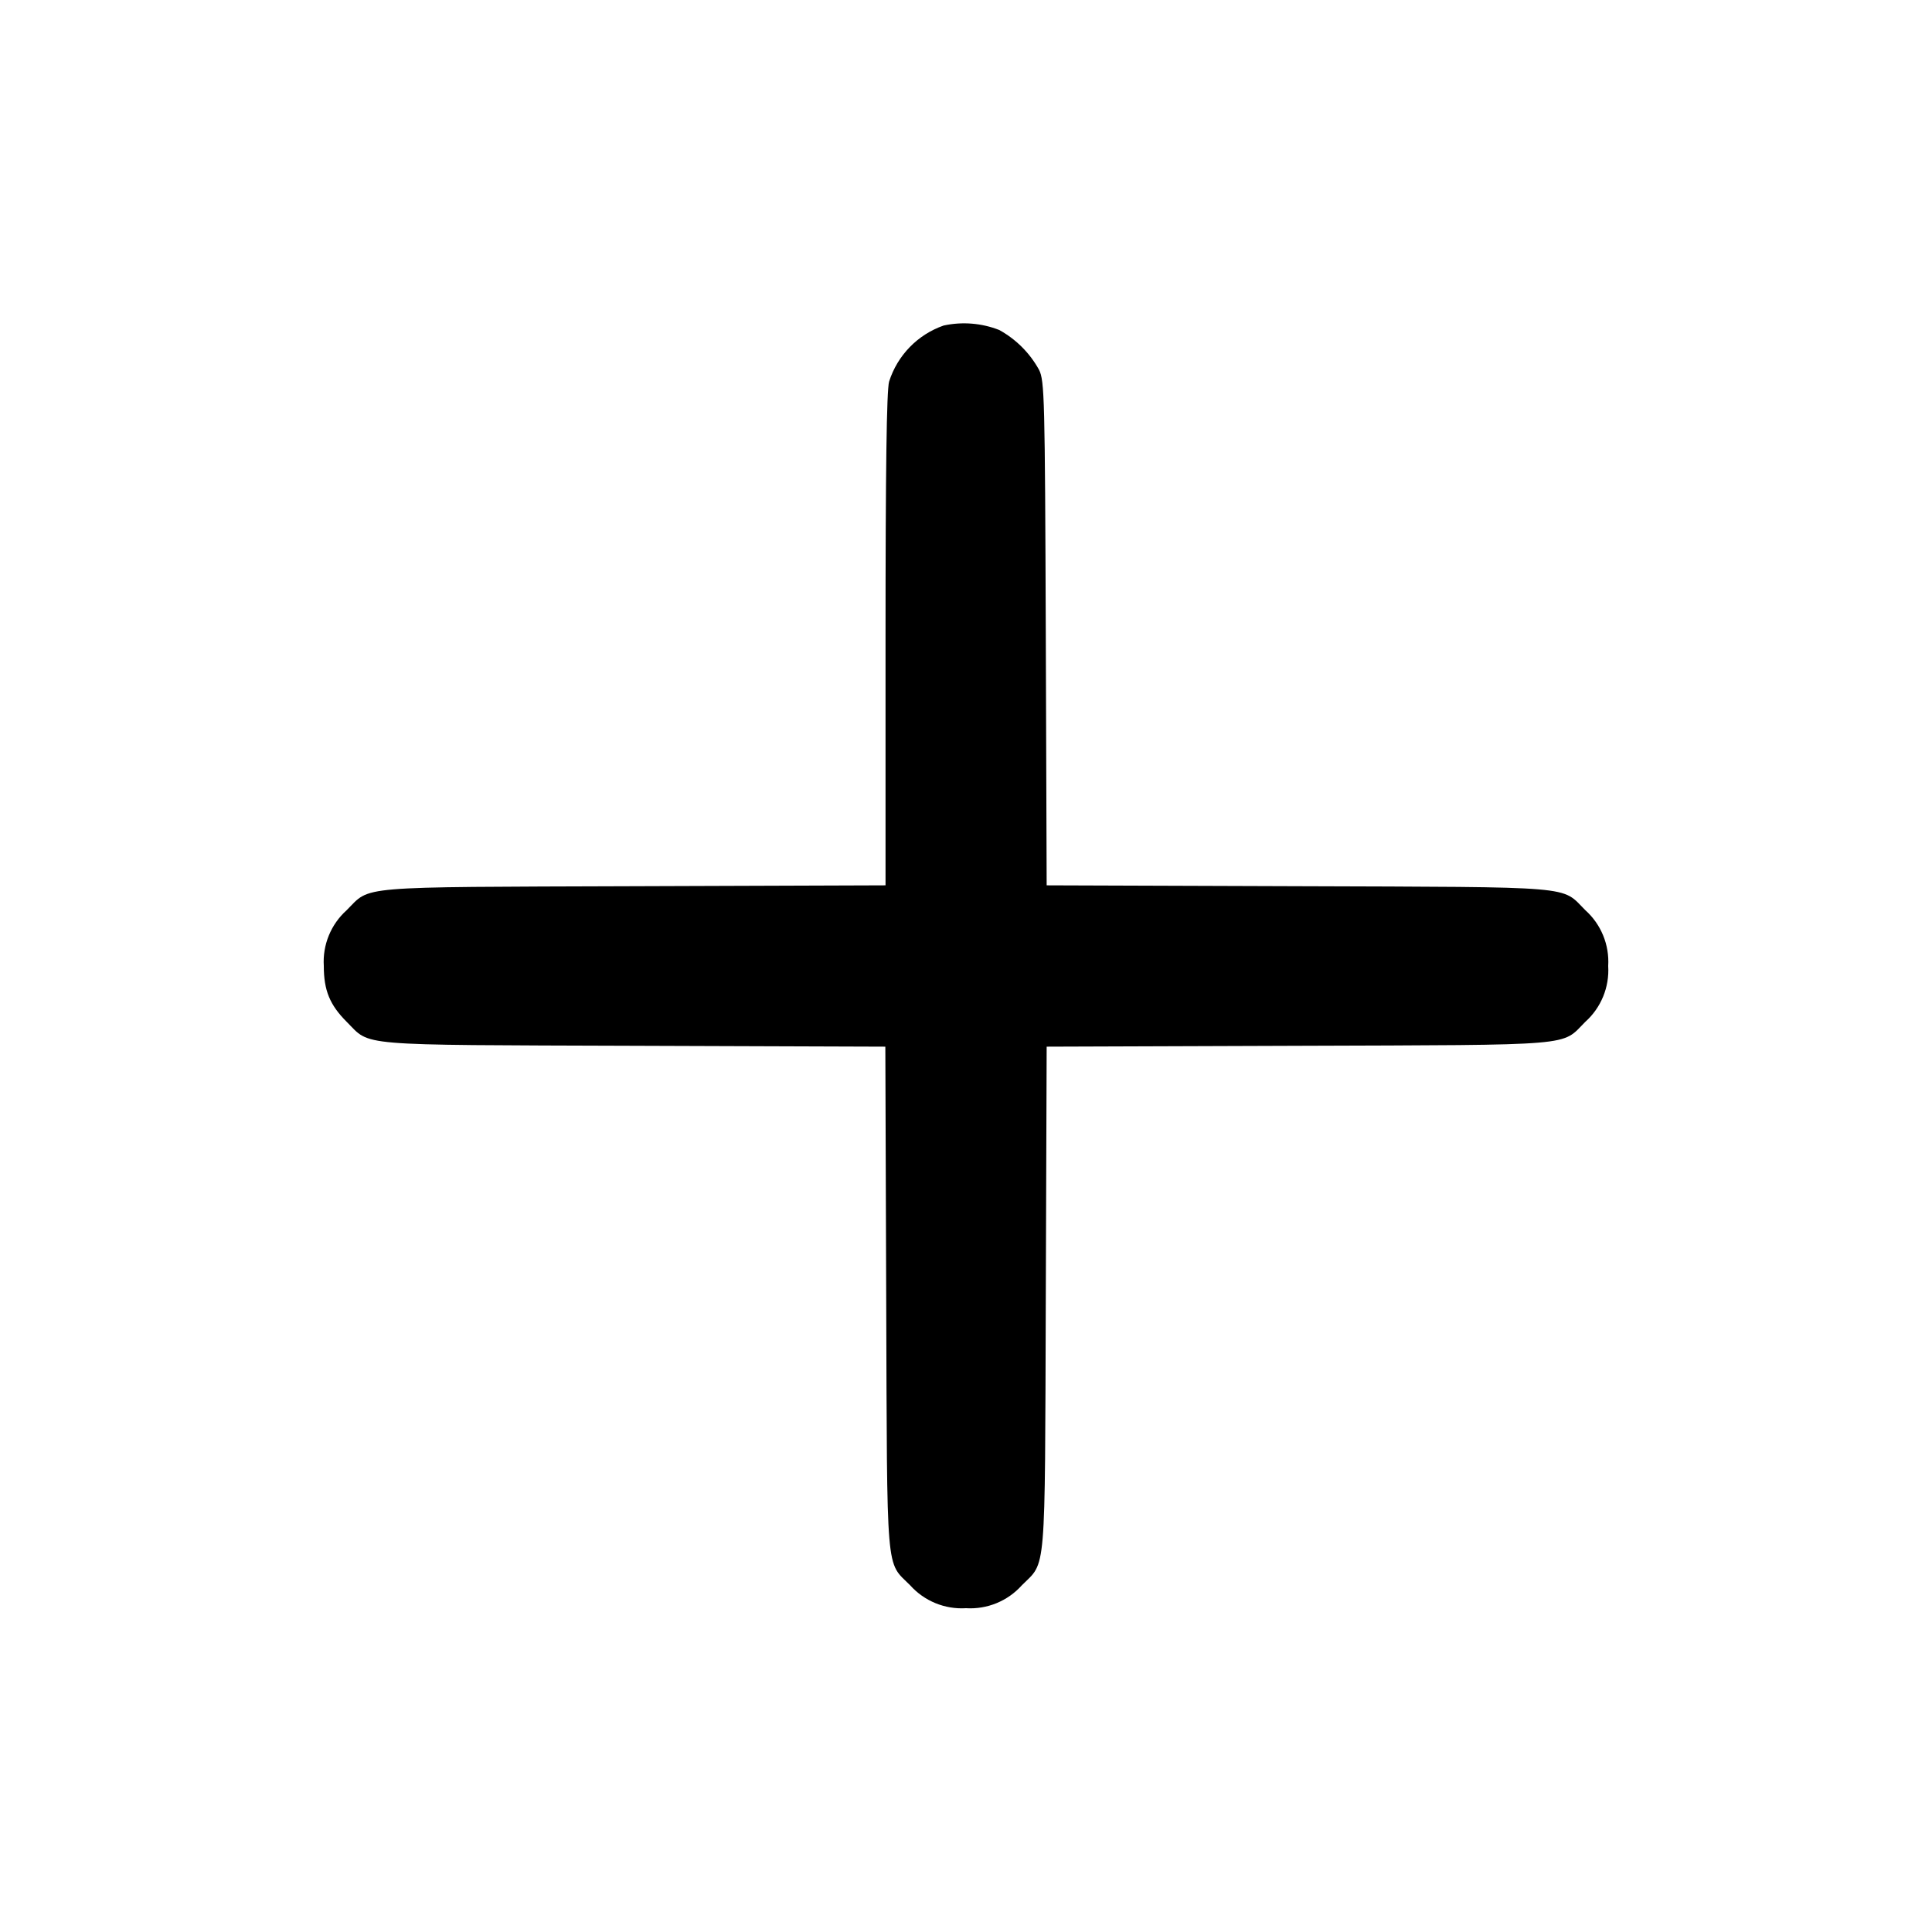
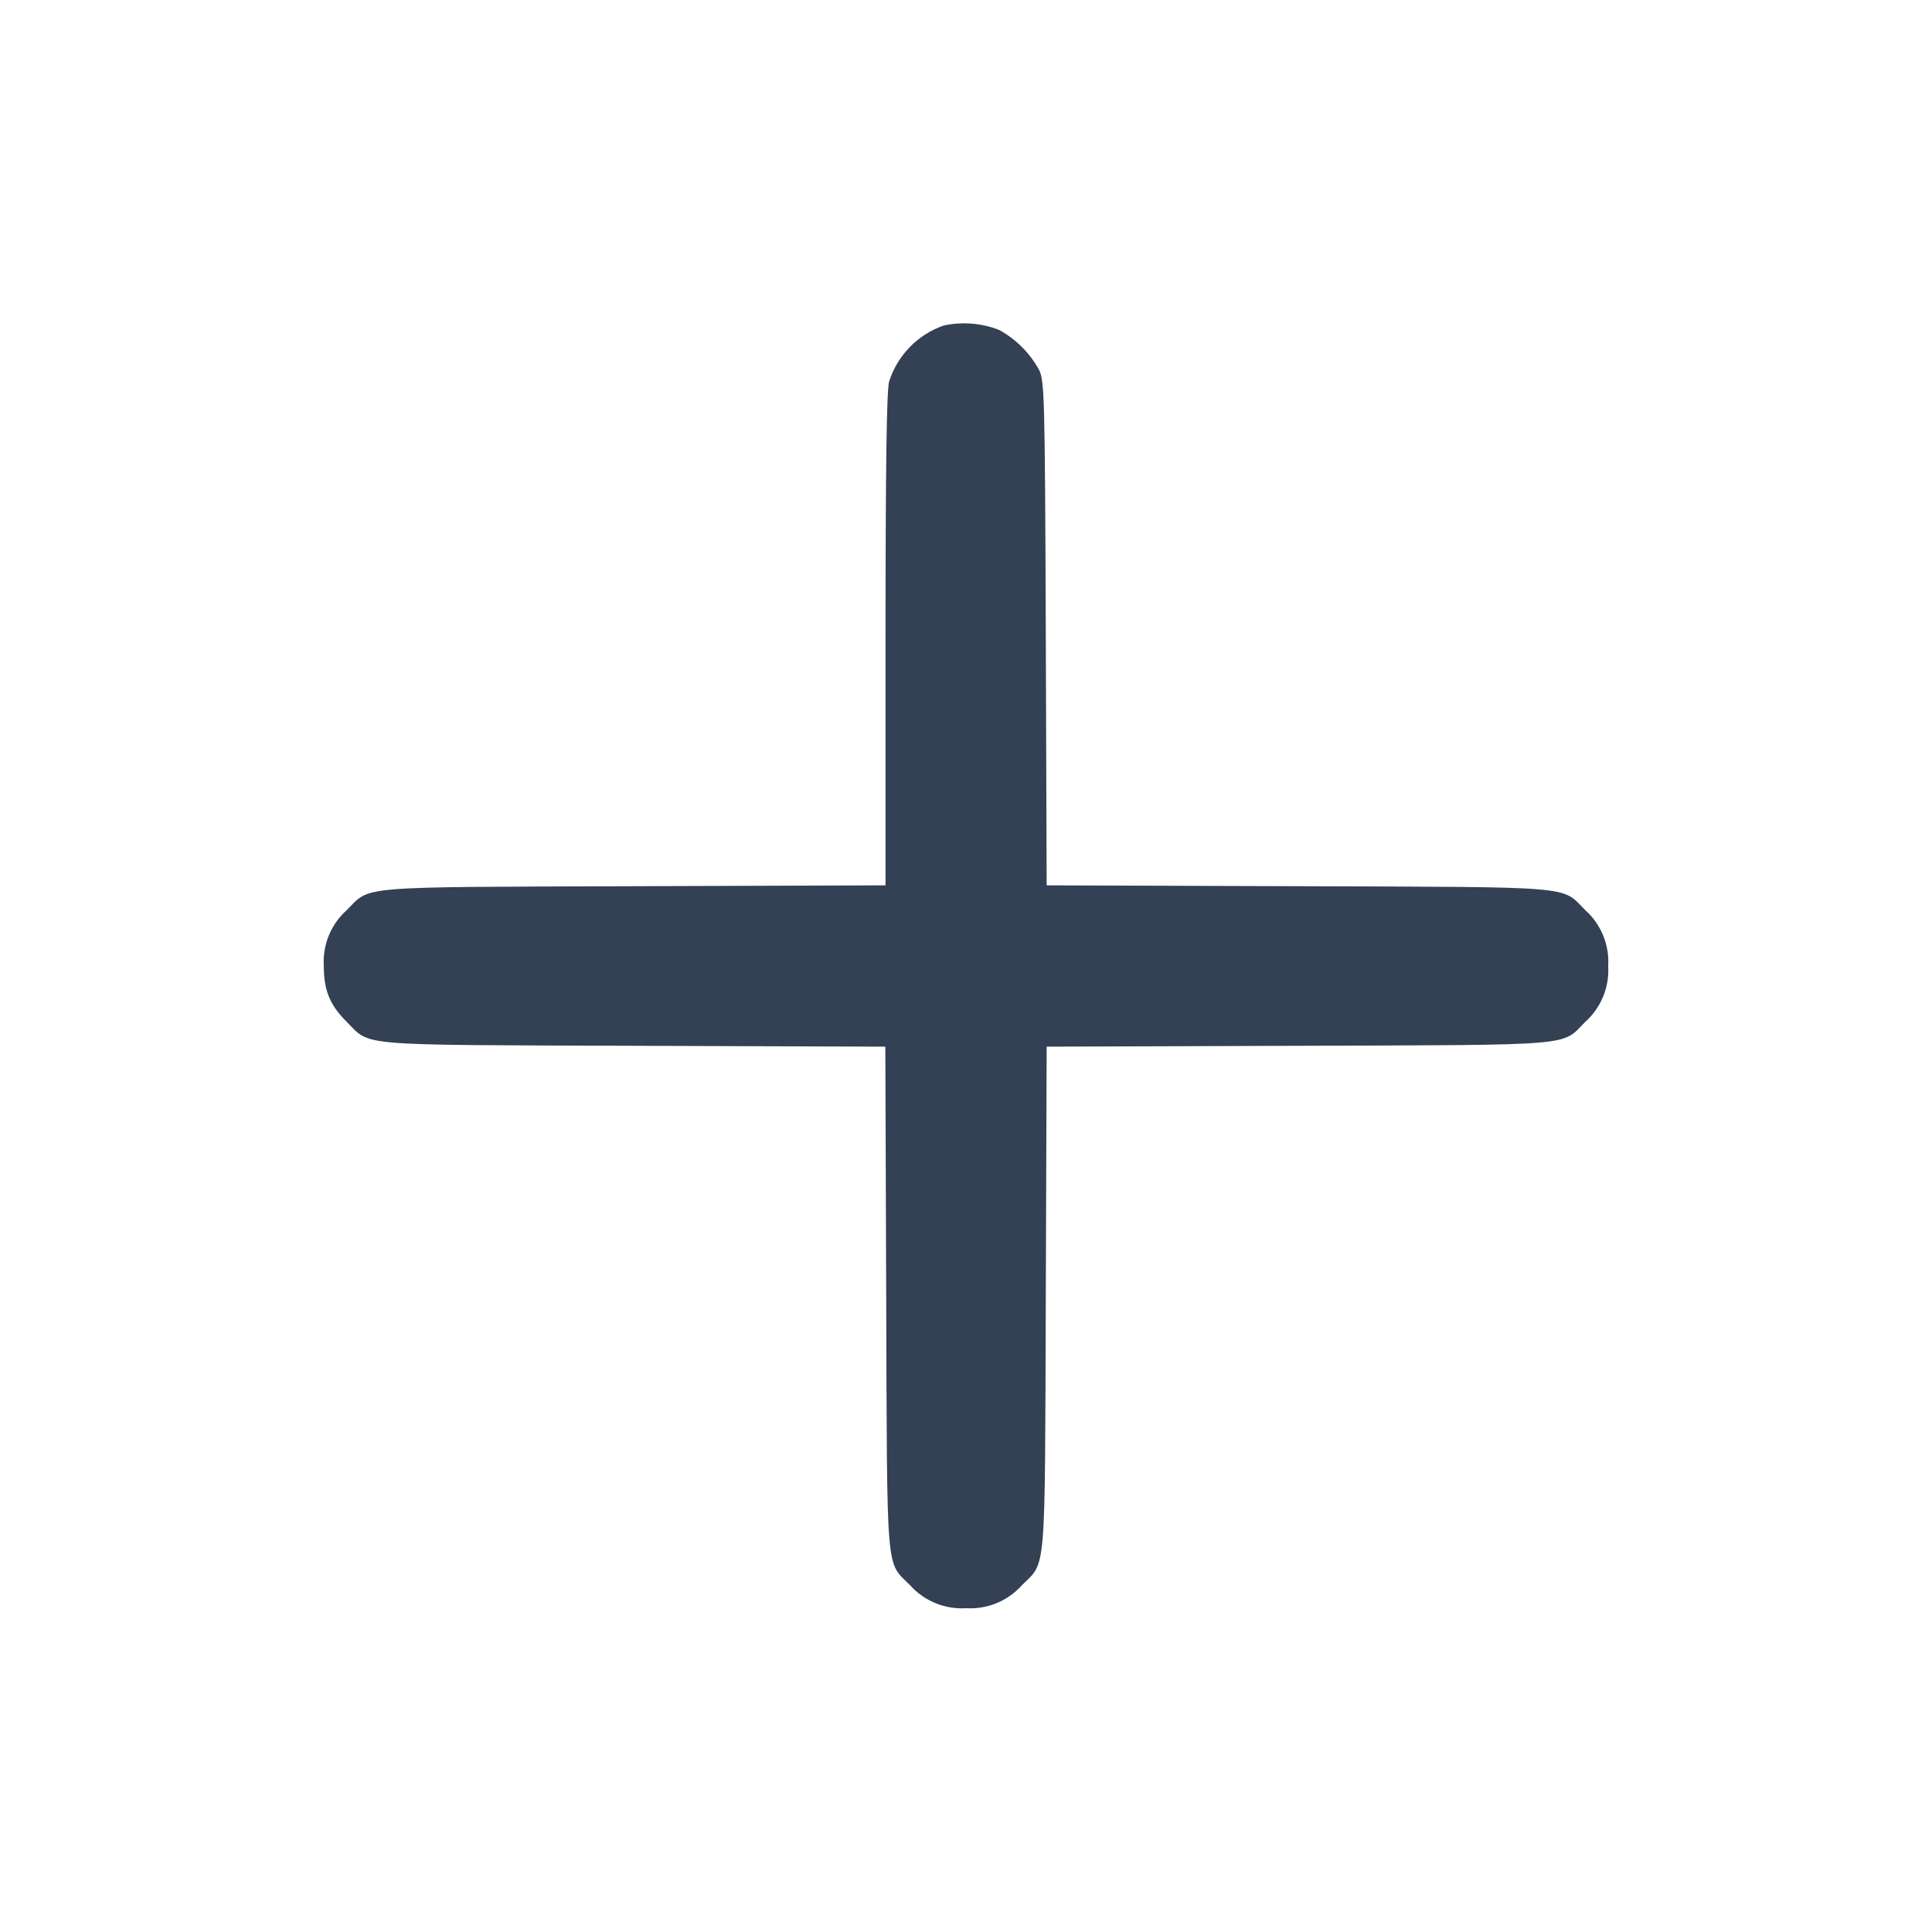
<svg xmlns="http://www.w3.org/2000/svg" version="1.1" viewBox="0 0 20 20" role="img">
-   <path d="M9.768 3.37a.905.905 0 0 0-.564.58c-.026.092-.037.915-.037 2.674v2.541l-2.609.009c-2.914.01-2.715-.006-2.969.248a.716.716 0 0 0-.237.578c0 .252.062.403.237.578.254.254.055.238 2.969.248l2.607.009.009 2.607c.01 2.914-.006 2.715.248 2.969a.716.716 0 0 0 .578.237.716.716 0 0 0 .578-.237c.254-.254.238-.055.248-2.969l.009-2.607 2.607-.009c2.914-.01 2.715.006 2.969-.248a.716.716 0 0 0 .237-.578.716.716 0 0 0-.237-.578c-.254-.254-.055-.238-2.969-.248l-2.607-.009-.009-2.607c-.009-2.443-.013-2.616-.07-2.73a1.046 1.046 0 0 0-.412-.412.997.997 0 0 0-.576-.046" />
+   <path fill="#344054" d="M9.768 3.37a.905.905 0 0 0-.564.58c-.026.092-.037.915-.037 2.674v2.541l-2.609.009c-2.914.01-2.715-.006-2.969.248a.716.716 0 0 0-.237.578c0 .252.062.403.237.578.254.254.055.238 2.969.248l2.607.009.009 2.607c.01 2.914-.006 2.715.248 2.969a.716.716 0 0 0 .578.237.716.716 0 0 0 .578-.237c.254-.254.238-.055.248-2.969l.009-2.607 2.607-.009c2.914-.01 2.715.006 2.969-.248a.716.716 0 0 0 .237-.578.716.716 0 0 0-.237-.578c-.254-.254-.055-.238-2.969-.248l-2.607-.009-.009-2.607c-.009-2.443-.013-2.616-.07-2.73a1.046 1.046 0 0 0-.412-.412.997.997 0 0 0-.576-.046" />
</svg>
